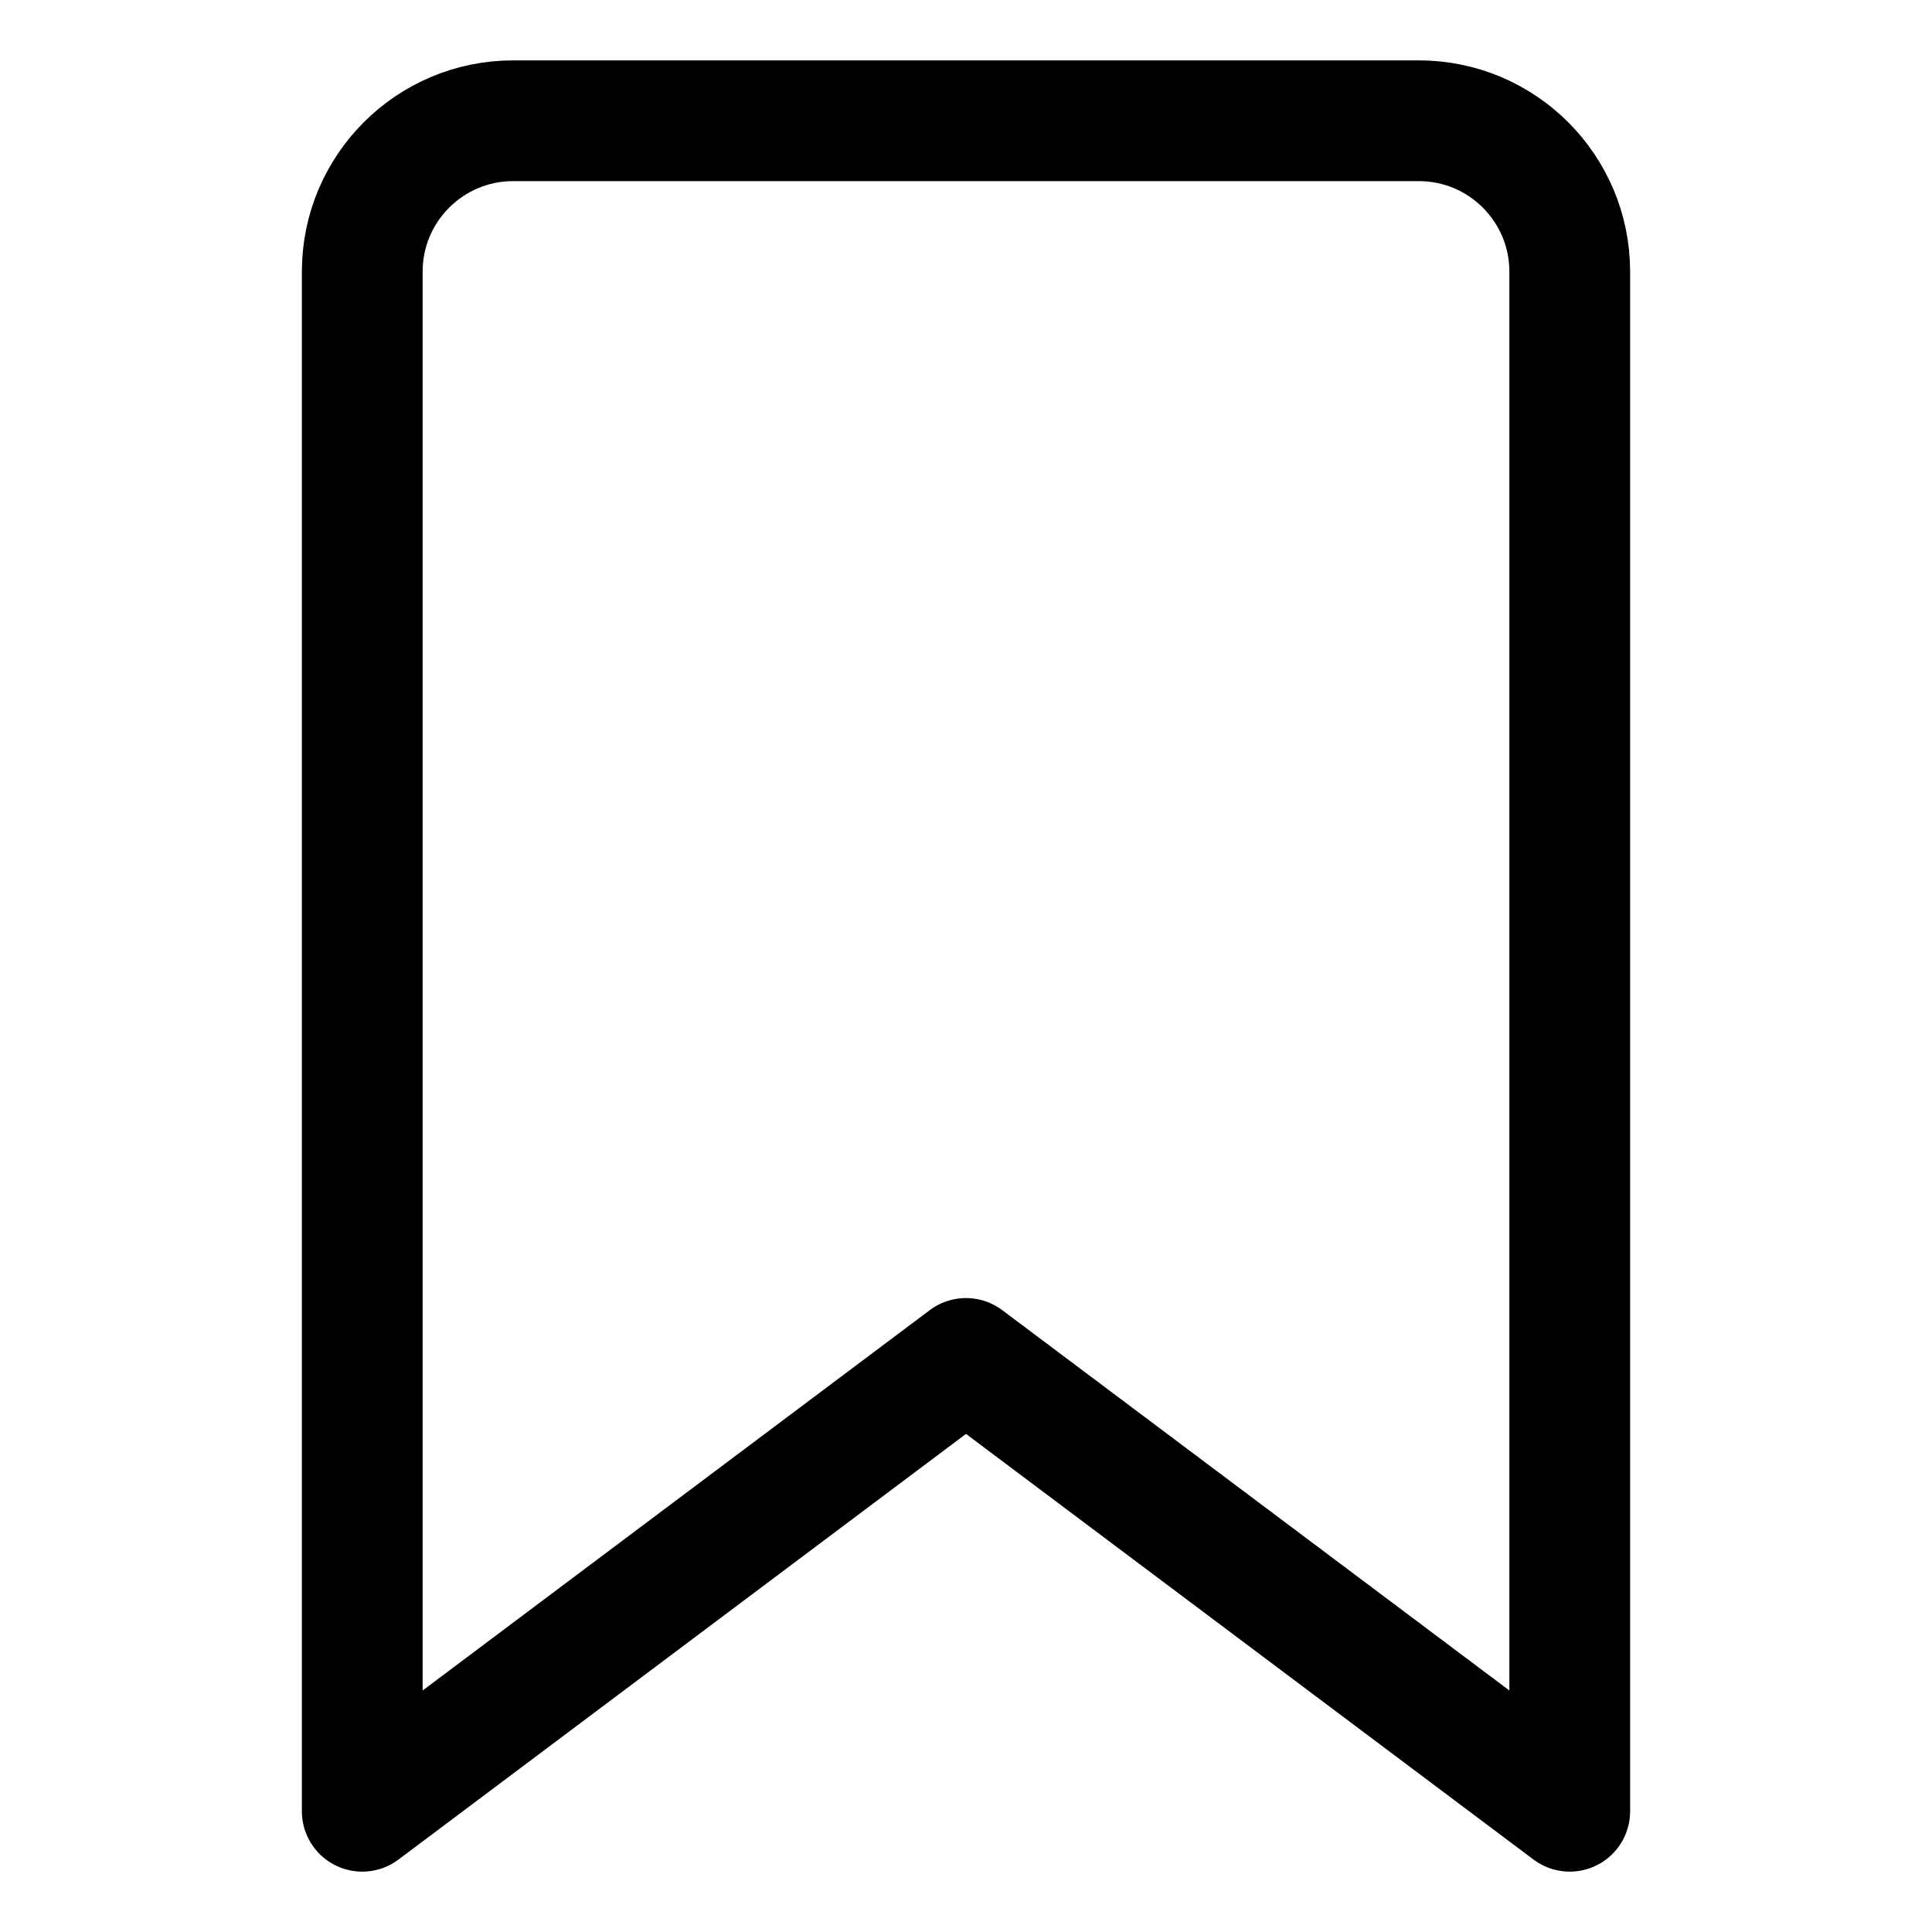
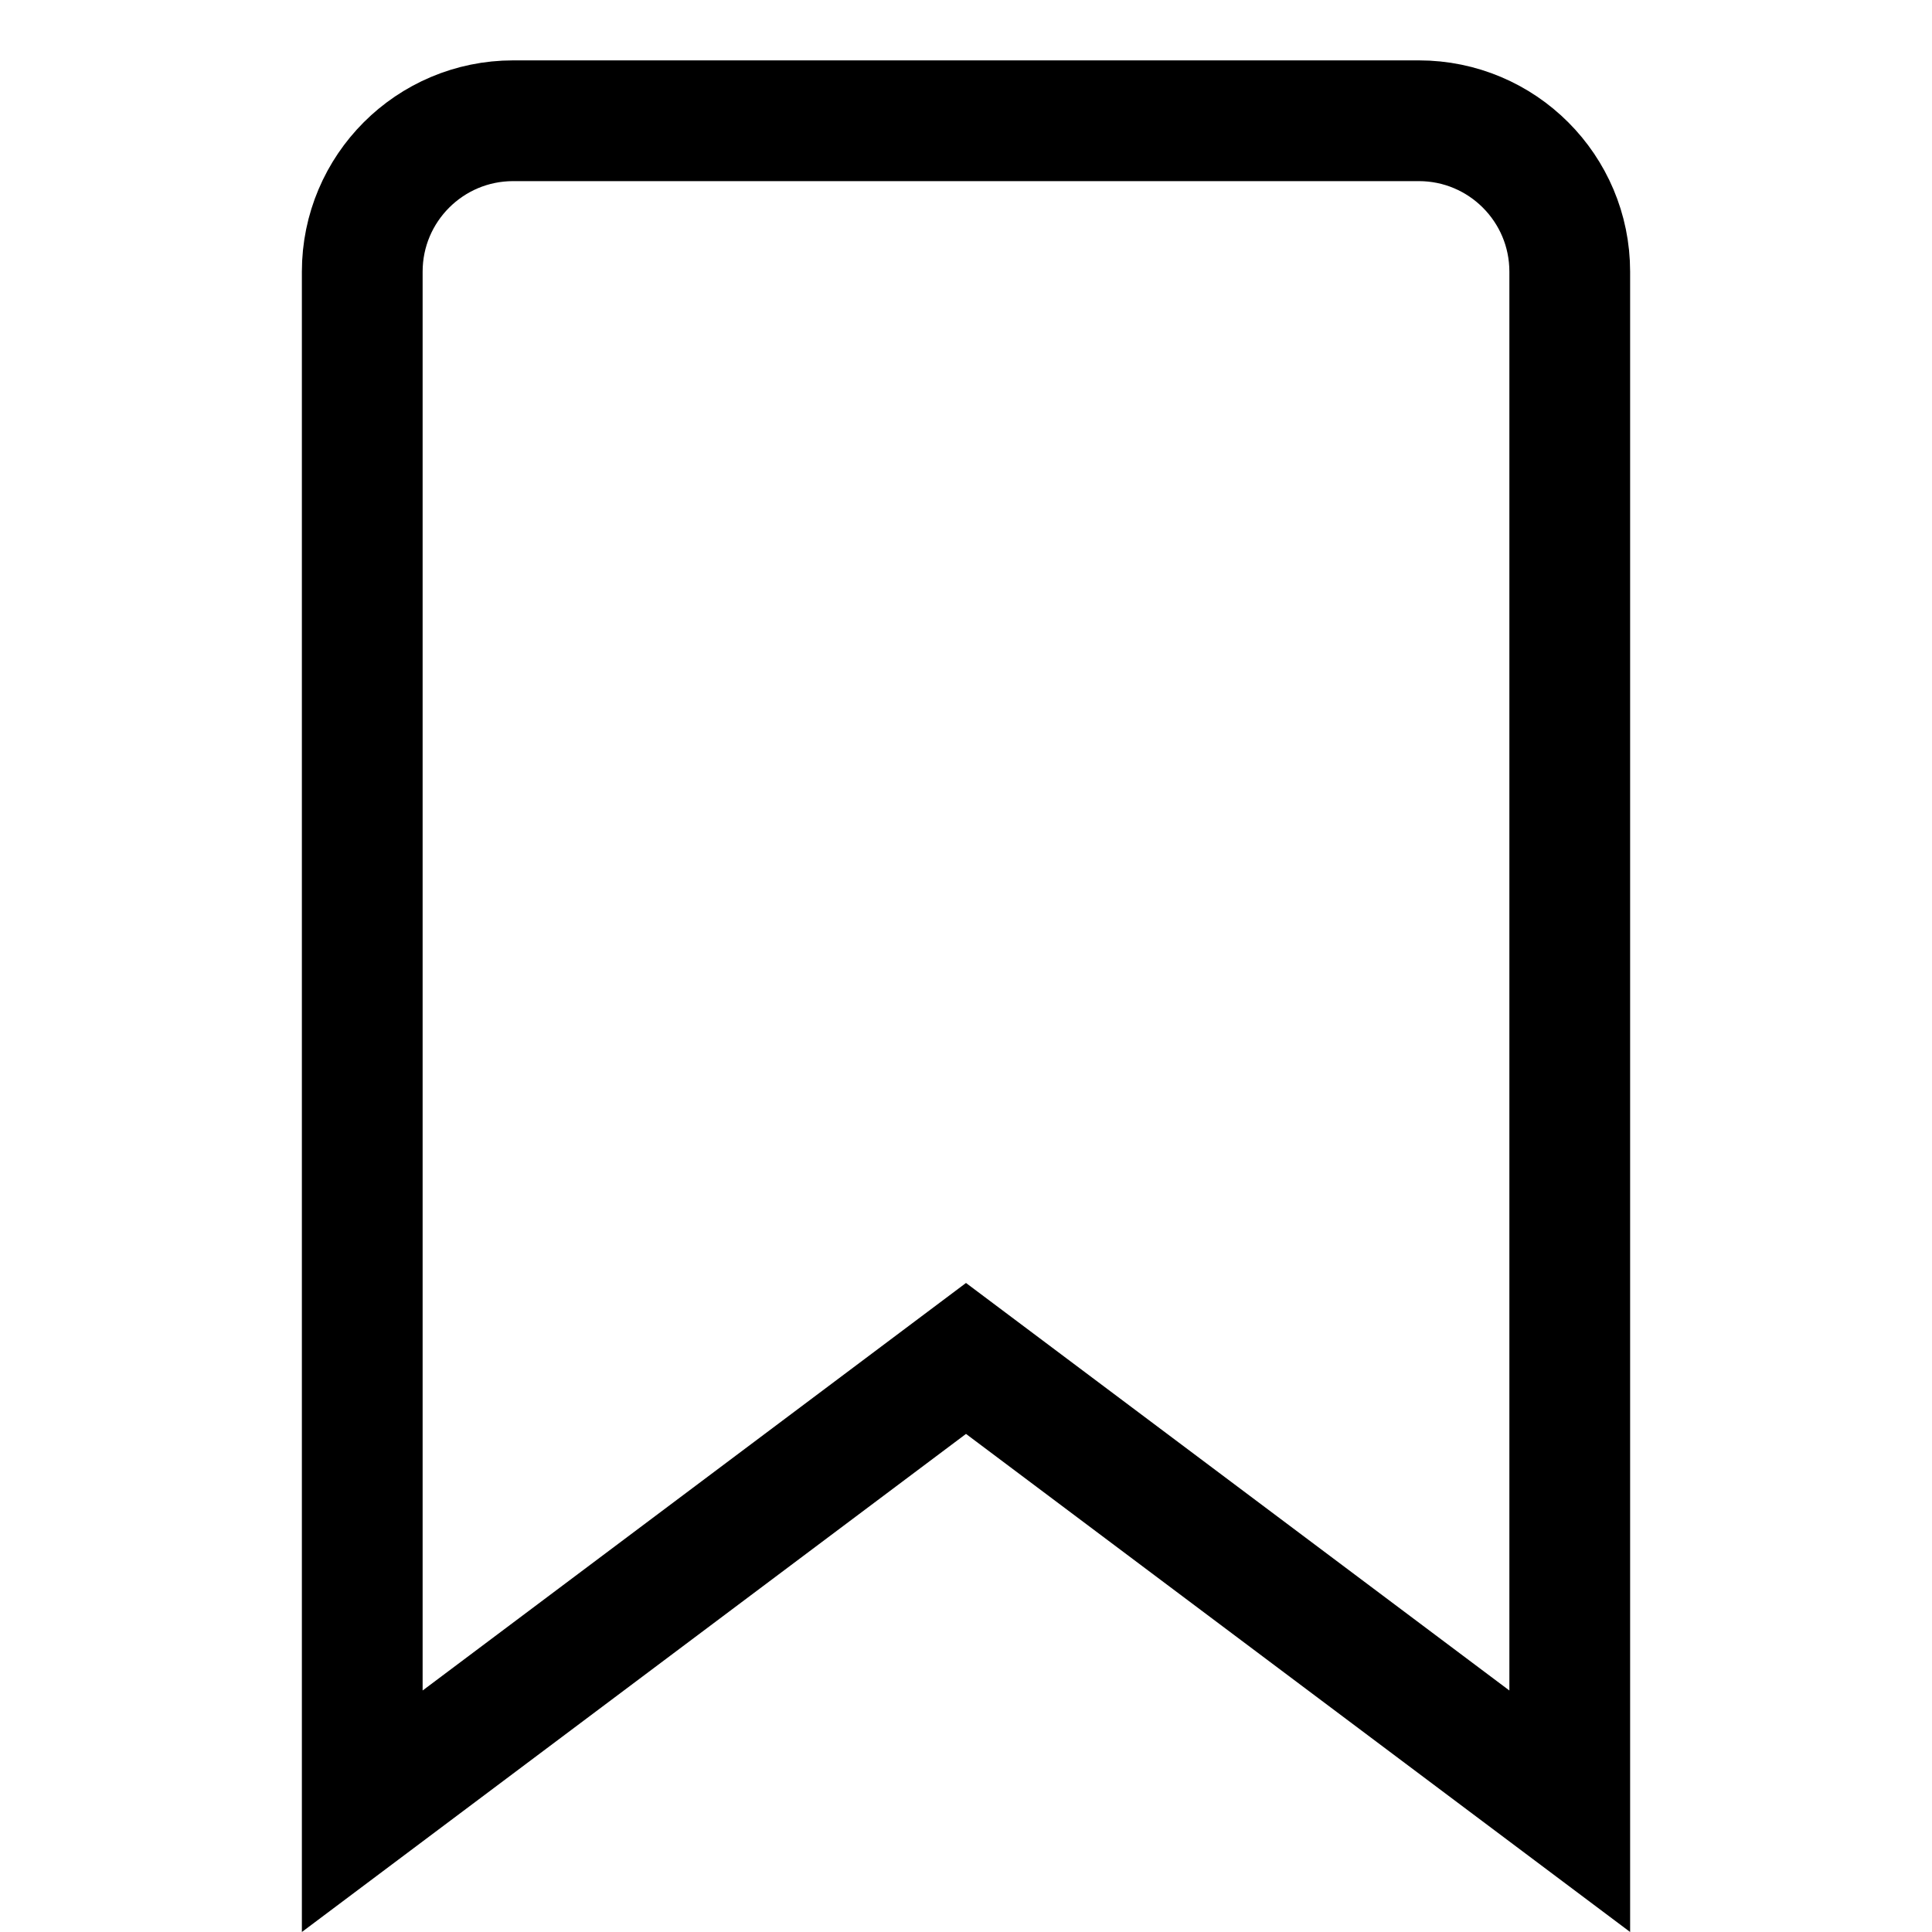
<svg xmlns="http://www.w3.org/2000/svg" width="512" height="512" viewBox="0 0 512 512">
-   <path d="M416,480,256,360,96,480V72a40,40,0,0,1,40-40H376a40,40,0,0,1,40,40Z" fill="none" stroke="#000" stroke-linecap="round" stroke-linejoin="round" stroke-width="32" />
+   <path d="M416,480,256,360,96,480V72a40,40,0,0,1,40-40H376a40,40,0,0,1,40,40Z" fill="none" stroke="#000" stroke-linecap="butt" stroke-linejoin="miter" stroke-width="32" />
</svg>
